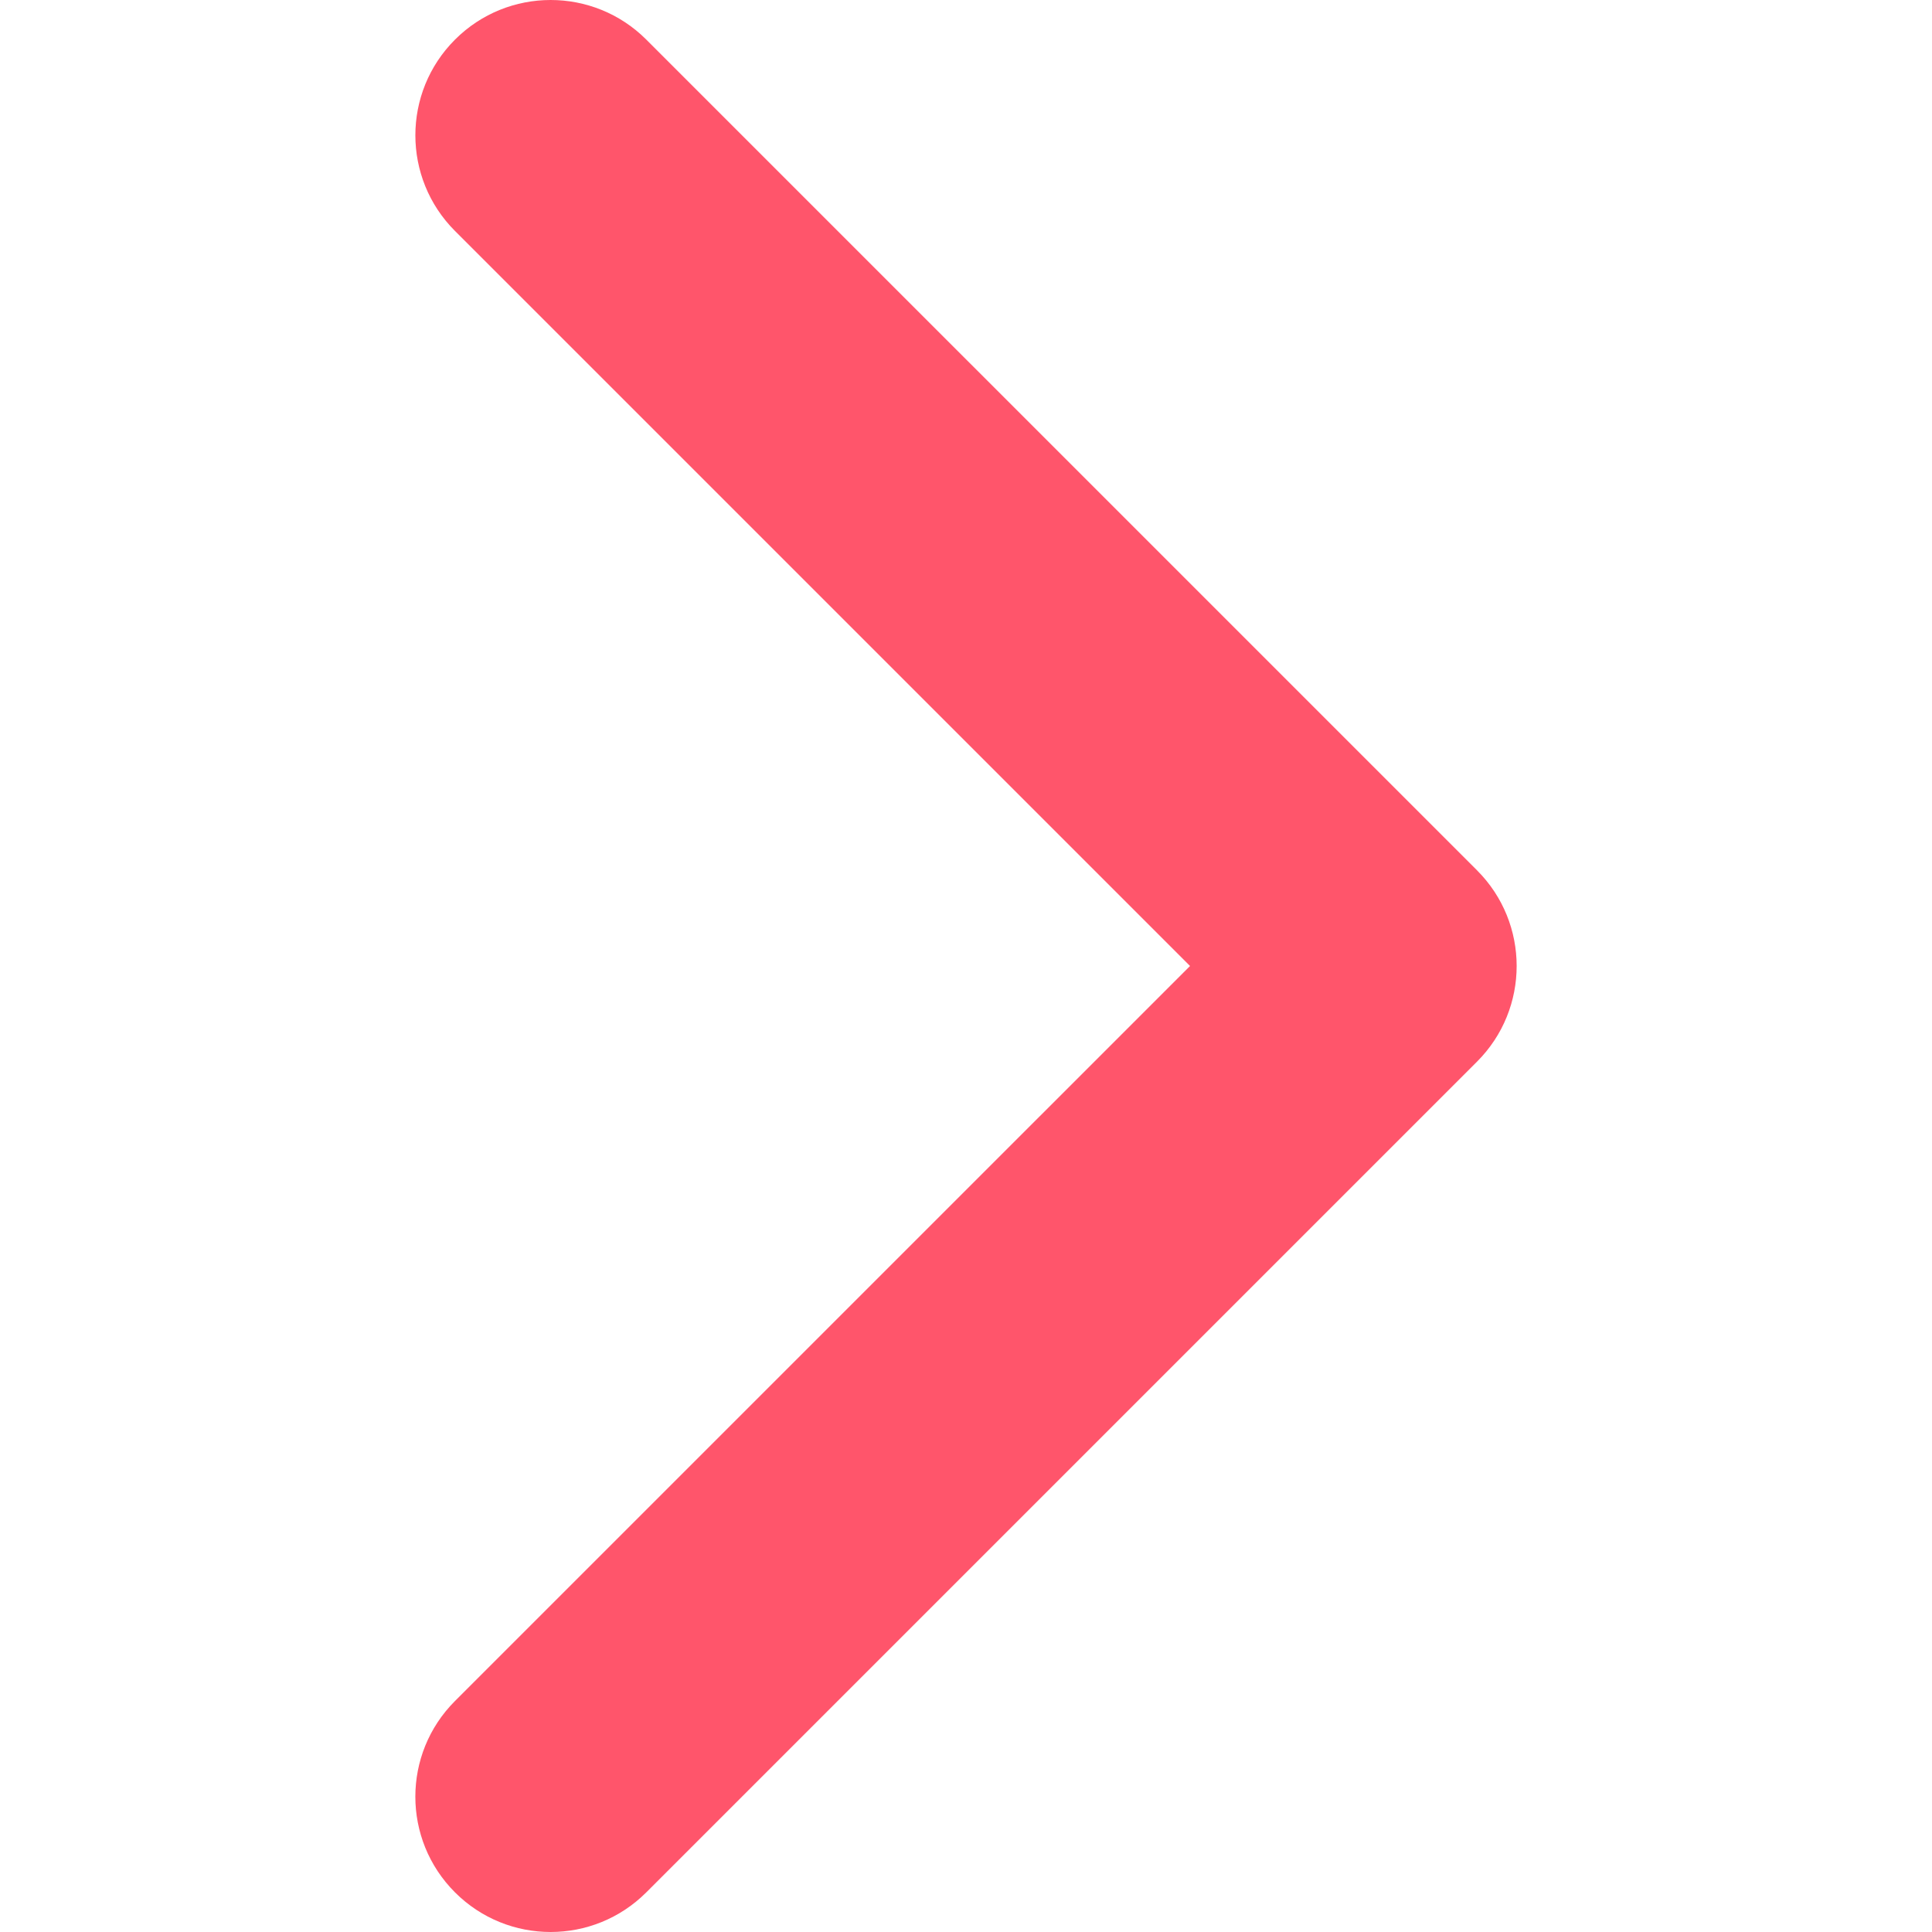
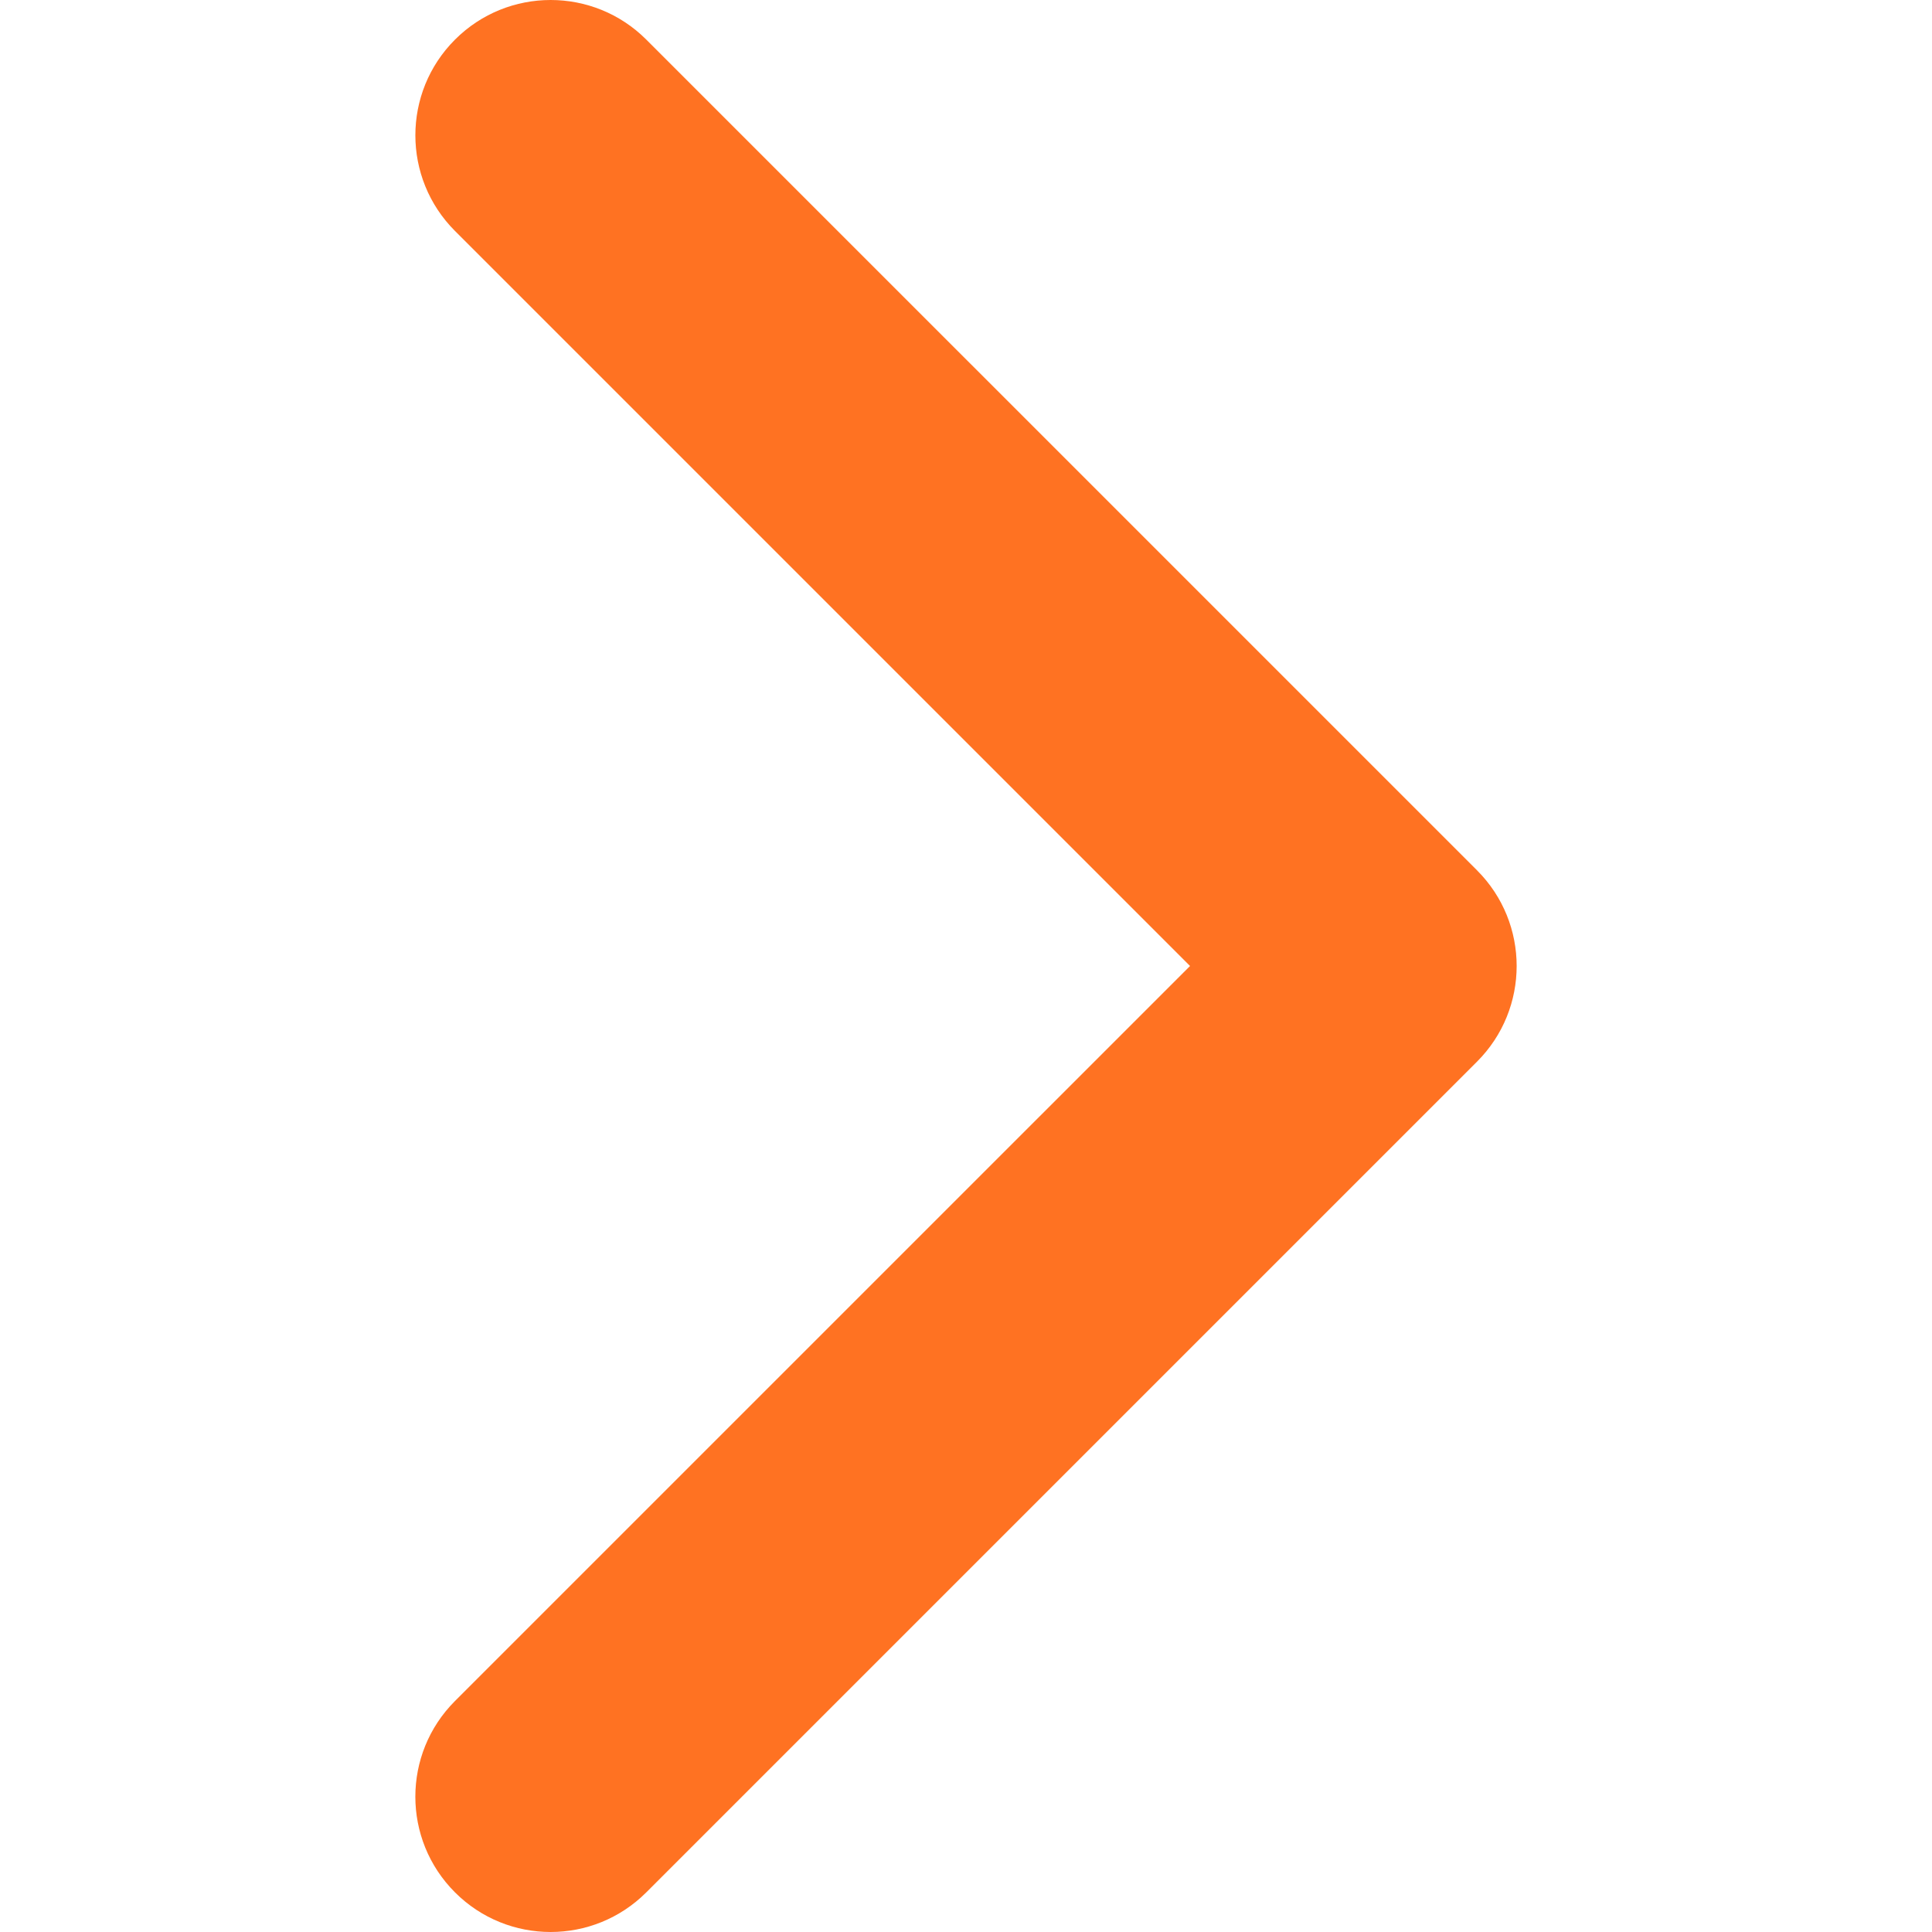
<svg xmlns="http://www.w3.org/2000/svg" version="1.1" id="Capa_1" x="0px" y="0px" width="512px" height="512px" viewBox="0 0 451.846 451.847" style="enable-background:new 0 0 451.846 451.847;" xml:space="preserve">
  <g>
-     <path d="M345.441,248.292L151.154,442.573c-12.359,12.365-32.397,12.365-44.75,0c-12.354-12.354-12.354-32.391,0-44.744   L278.318,225.92L106.409,54.017c-12.354-12.359-12.354-32.394,0-44.748c12.354-12.359,32.391-12.359,44.75,0l194.287,194.284   c6.177,6.18,9.262,14.271,9.262,22.366C354.708,234.018,351.617,242.115,345.441,248.292z" fill="#ff556b" />
+     <path d="M345.441,248.292L151.154,442.573c-12.359,12.365-32.397,12.365-44.75,0c-12.354-12.354-12.354-32.391,0-44.744   L278.318,225.92L106.409,54.017c-12.354-12.359-12.354-32.394,0-44.748c12.354-12.359,32.391-12.359,44.75,0l194.287,194.284   c6.177,6.18,9.262,14.271,9.262,22.366C354.708,234.018,351.617,242.115,345.441,248.292z" fill="#FF7222 " />
  </g>
  <g>
</g>
  <g>
</g>
  <g>
</g>
  <g>
</g>
  <g>
</g>
  <g>
</g>
  <g>
</g>
  <g>
</g>
  <g>
</g>
  <g>
</g>
  <g>
</g>
  <g>
</g>
  <g>
</g>
  <g>
</g>
  <g>
</g>
</svg>
